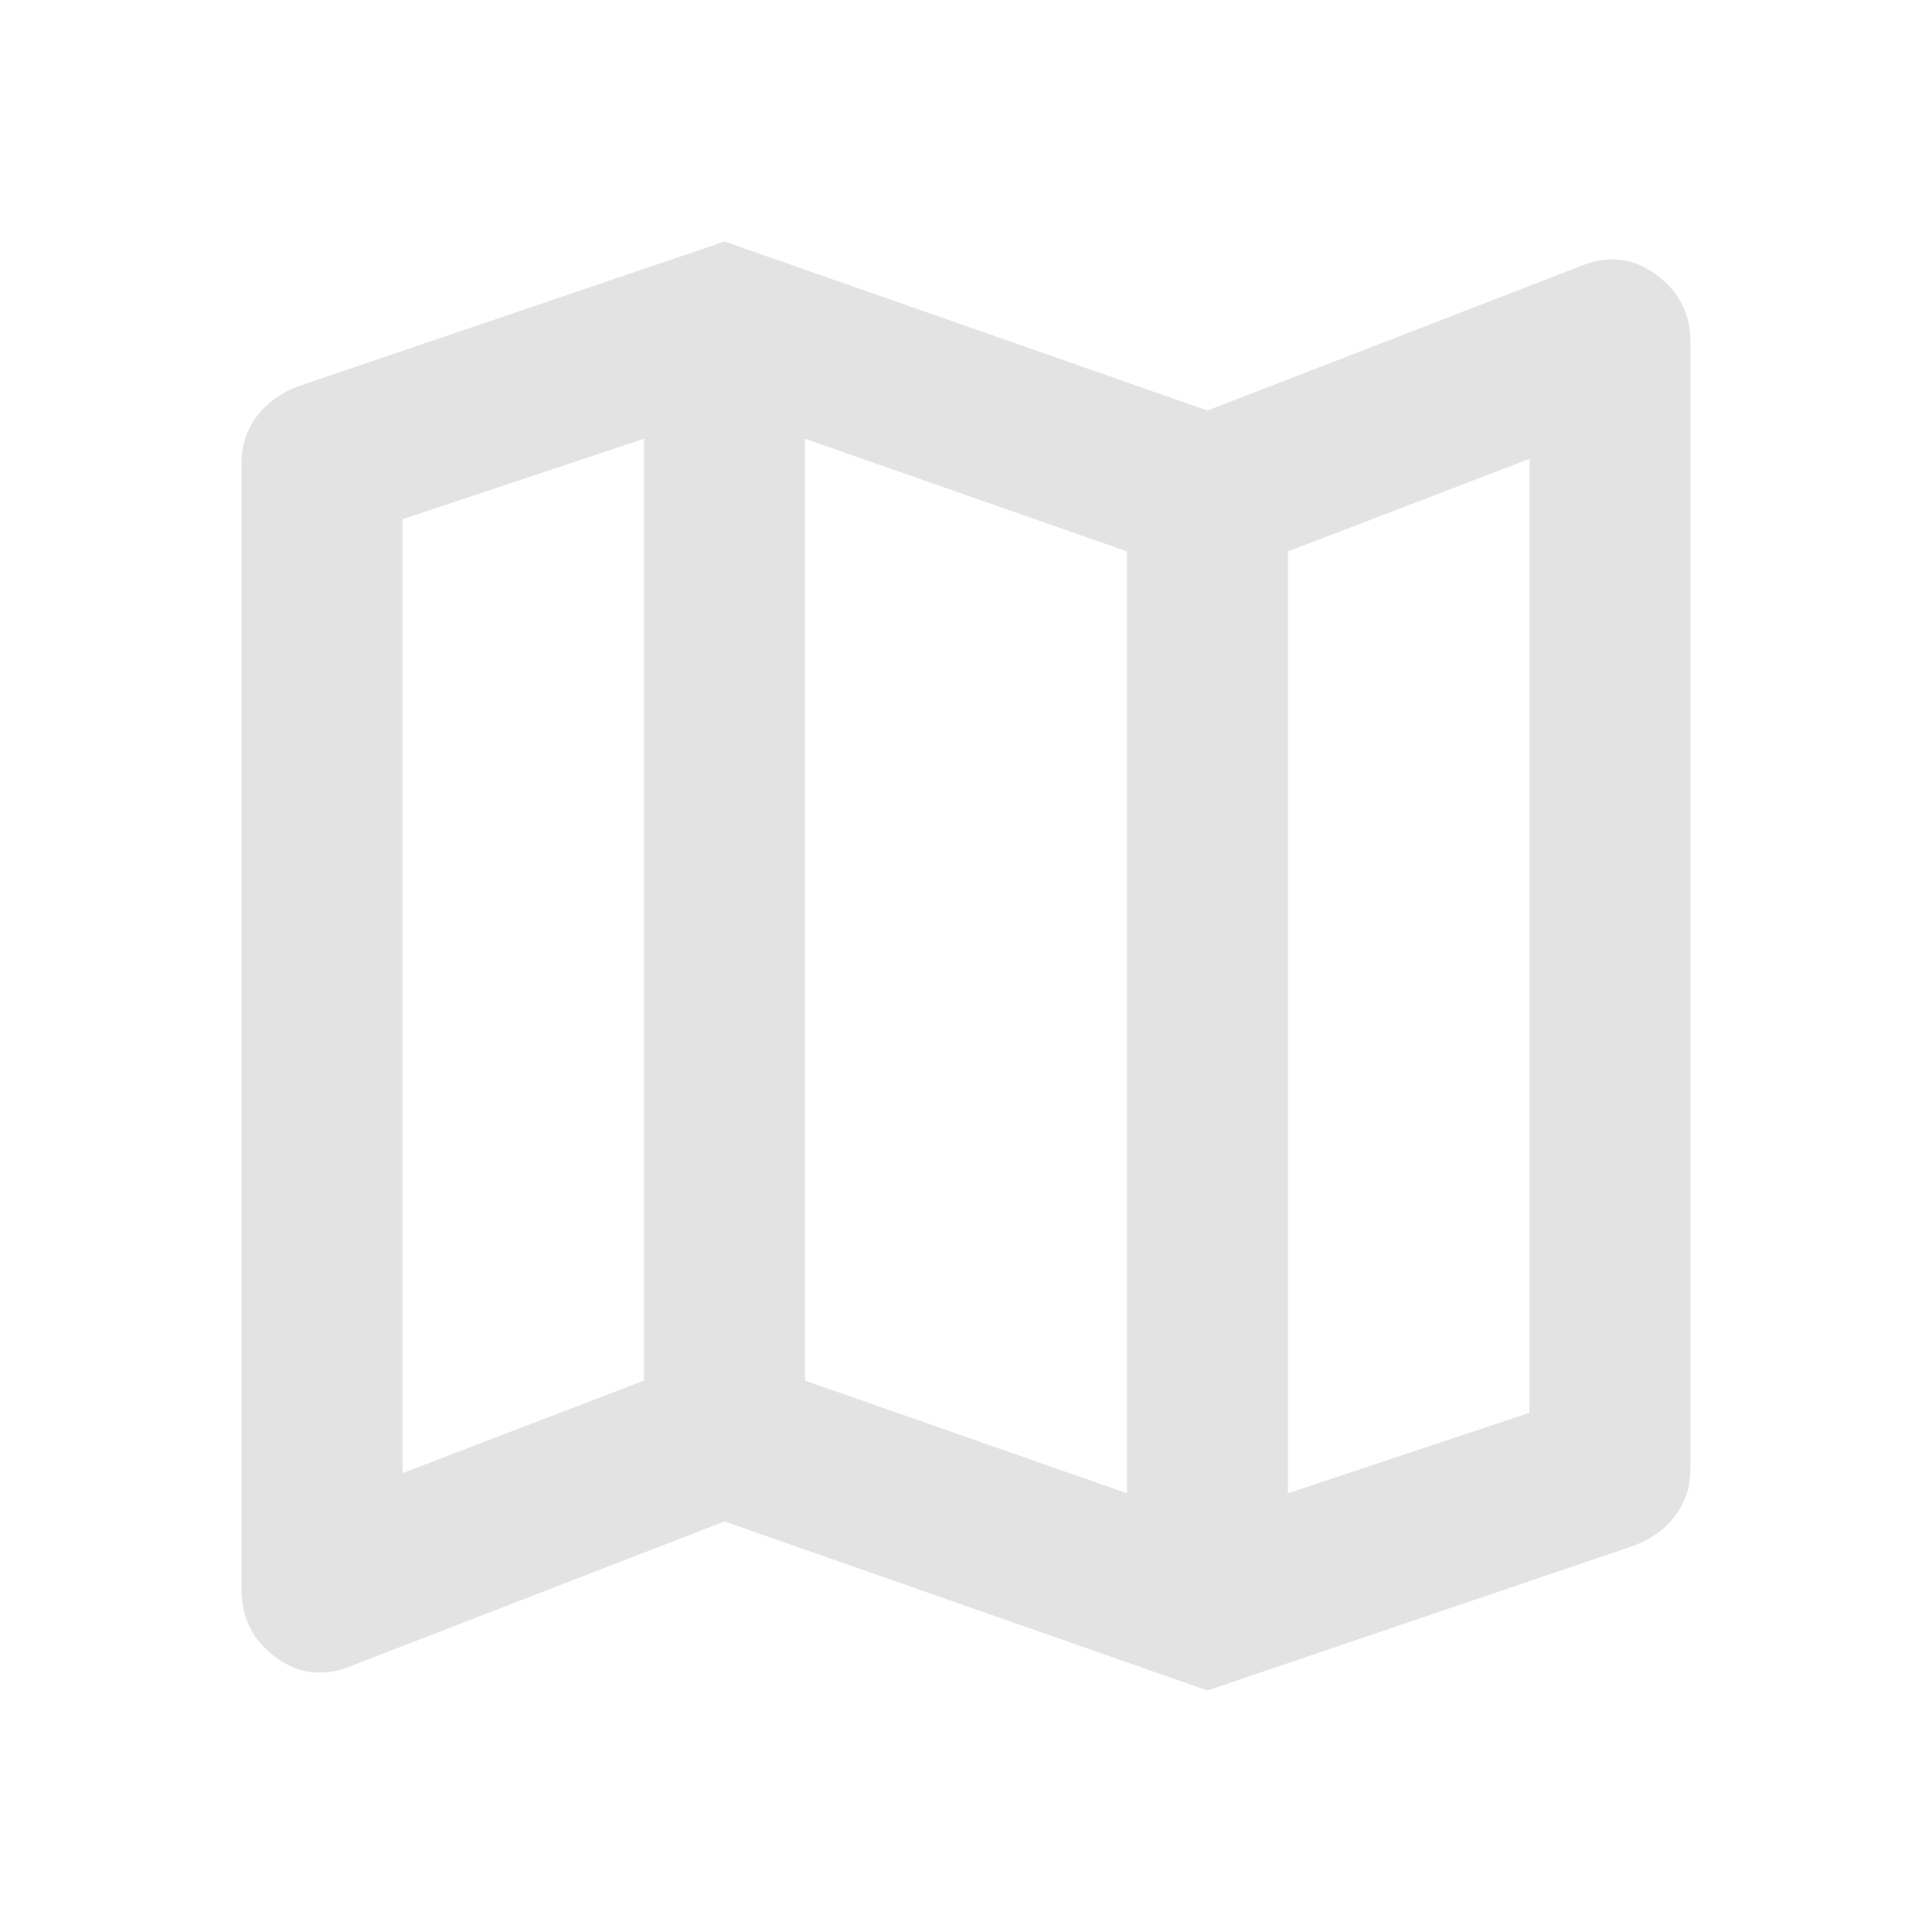
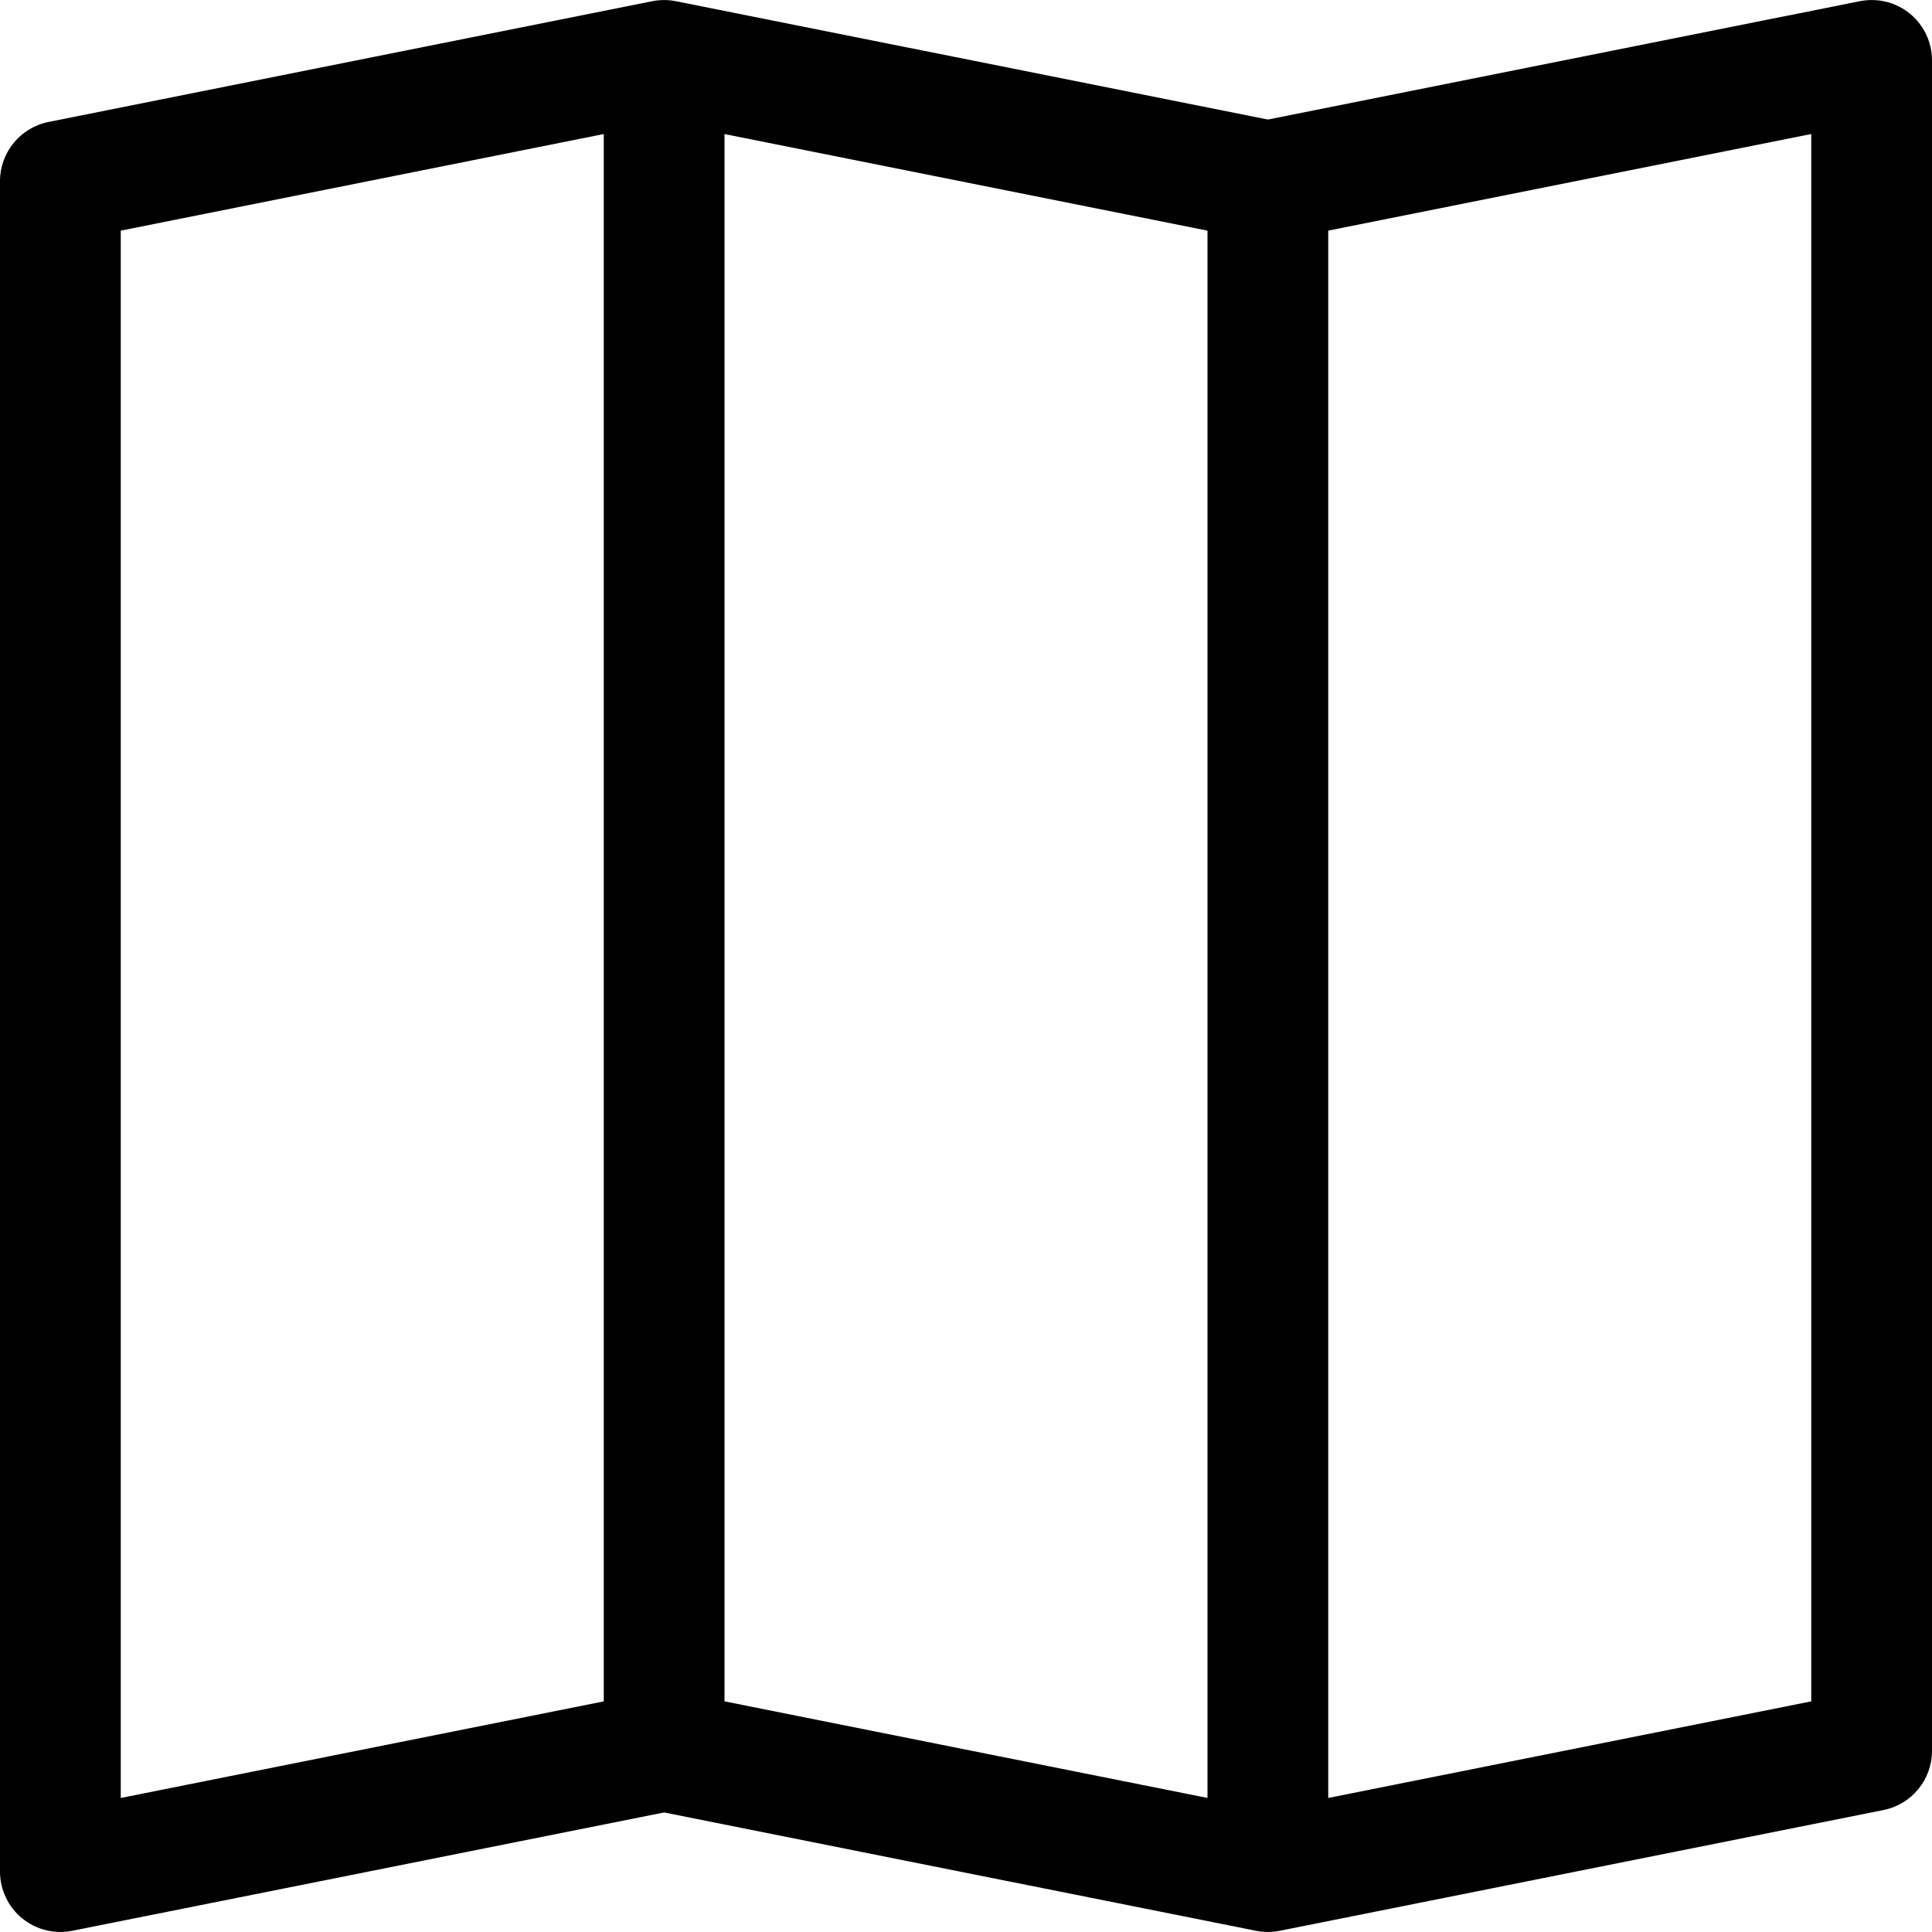
- <svg xmlns="http://www.w3.org/2000/svg" height="24px" viewBox="0 -960 960 960" width="24px" fill="#e3e3e3">
-   <path d="m600-120-240-84-186 72q-20 8-37-4.5T120-170v-560q0-13 7.5-23t20.5-15l212-72 240 84 186-72q20-8 37 4.5t17 33.5v560q0 13-7.5 23T812-192l-212 72Zm-40-98v-468l-160-56v468l160 56Zm80 0 120-40v-474l-120 46v468Zm-440-10 120-46v-468l-120 40v474Zm440-458v468-468Zm-320-56v468-468Z" />
+ <svg xmlns="http://www.w3.org/2000/svg" width="16" height="16" fill="currentColor" class="bi bi-map" viewBox="0 0 16 16">
+   <path fill-rule="evenodd" d="M15.817.113A.5.5 0 0 1 16 .5v14a.5.5 0 0 1-.402.49l-5 1a.5.5 0 0 1-.196 0L5.5 15.01l-4.902.98A.5.5 0 0 1 0 15.5v-14a.5.5 0 0 1 .402-.49l5-1a.5.5 0 0 1 .196 0L10.5.99l4.902-.98a.5.5 0 0 1 .415.103M10 1.91l-4-.8v12.98l4 .8zm1 12.98 4-.8V1.11l-4 .8zm-6-.8V1.11l-4 .8v12.98z" />
</svg>
